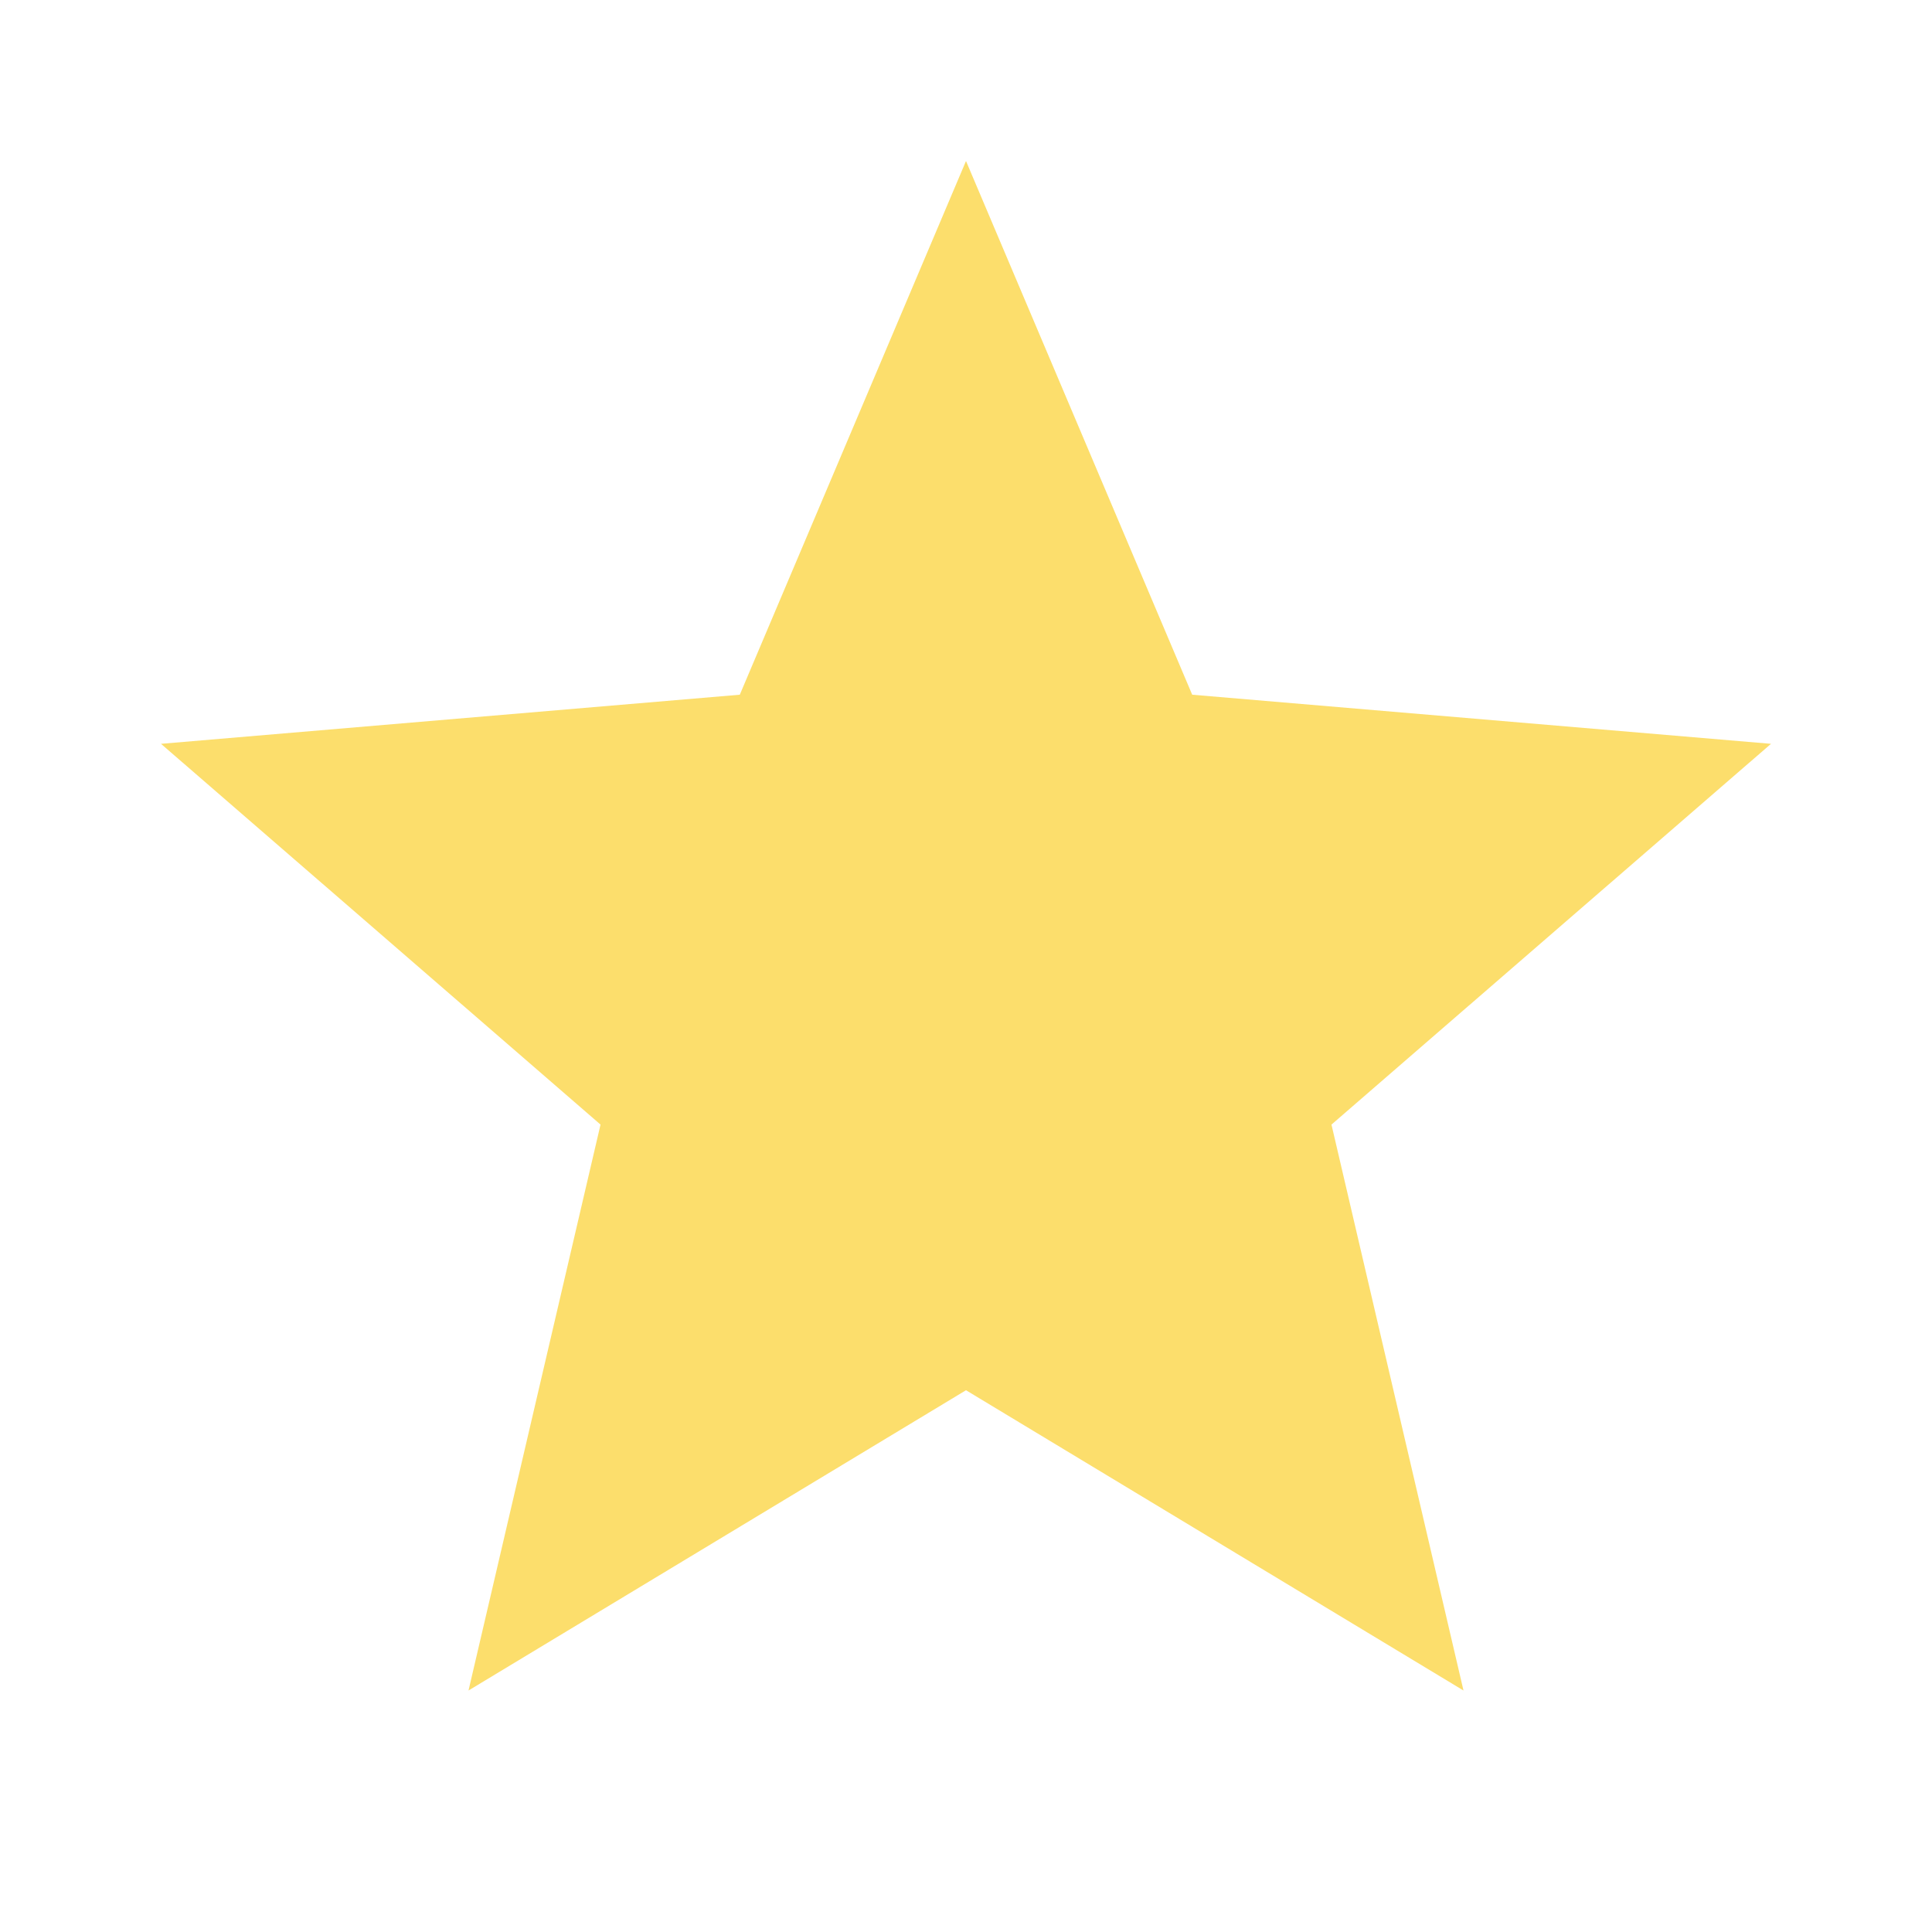
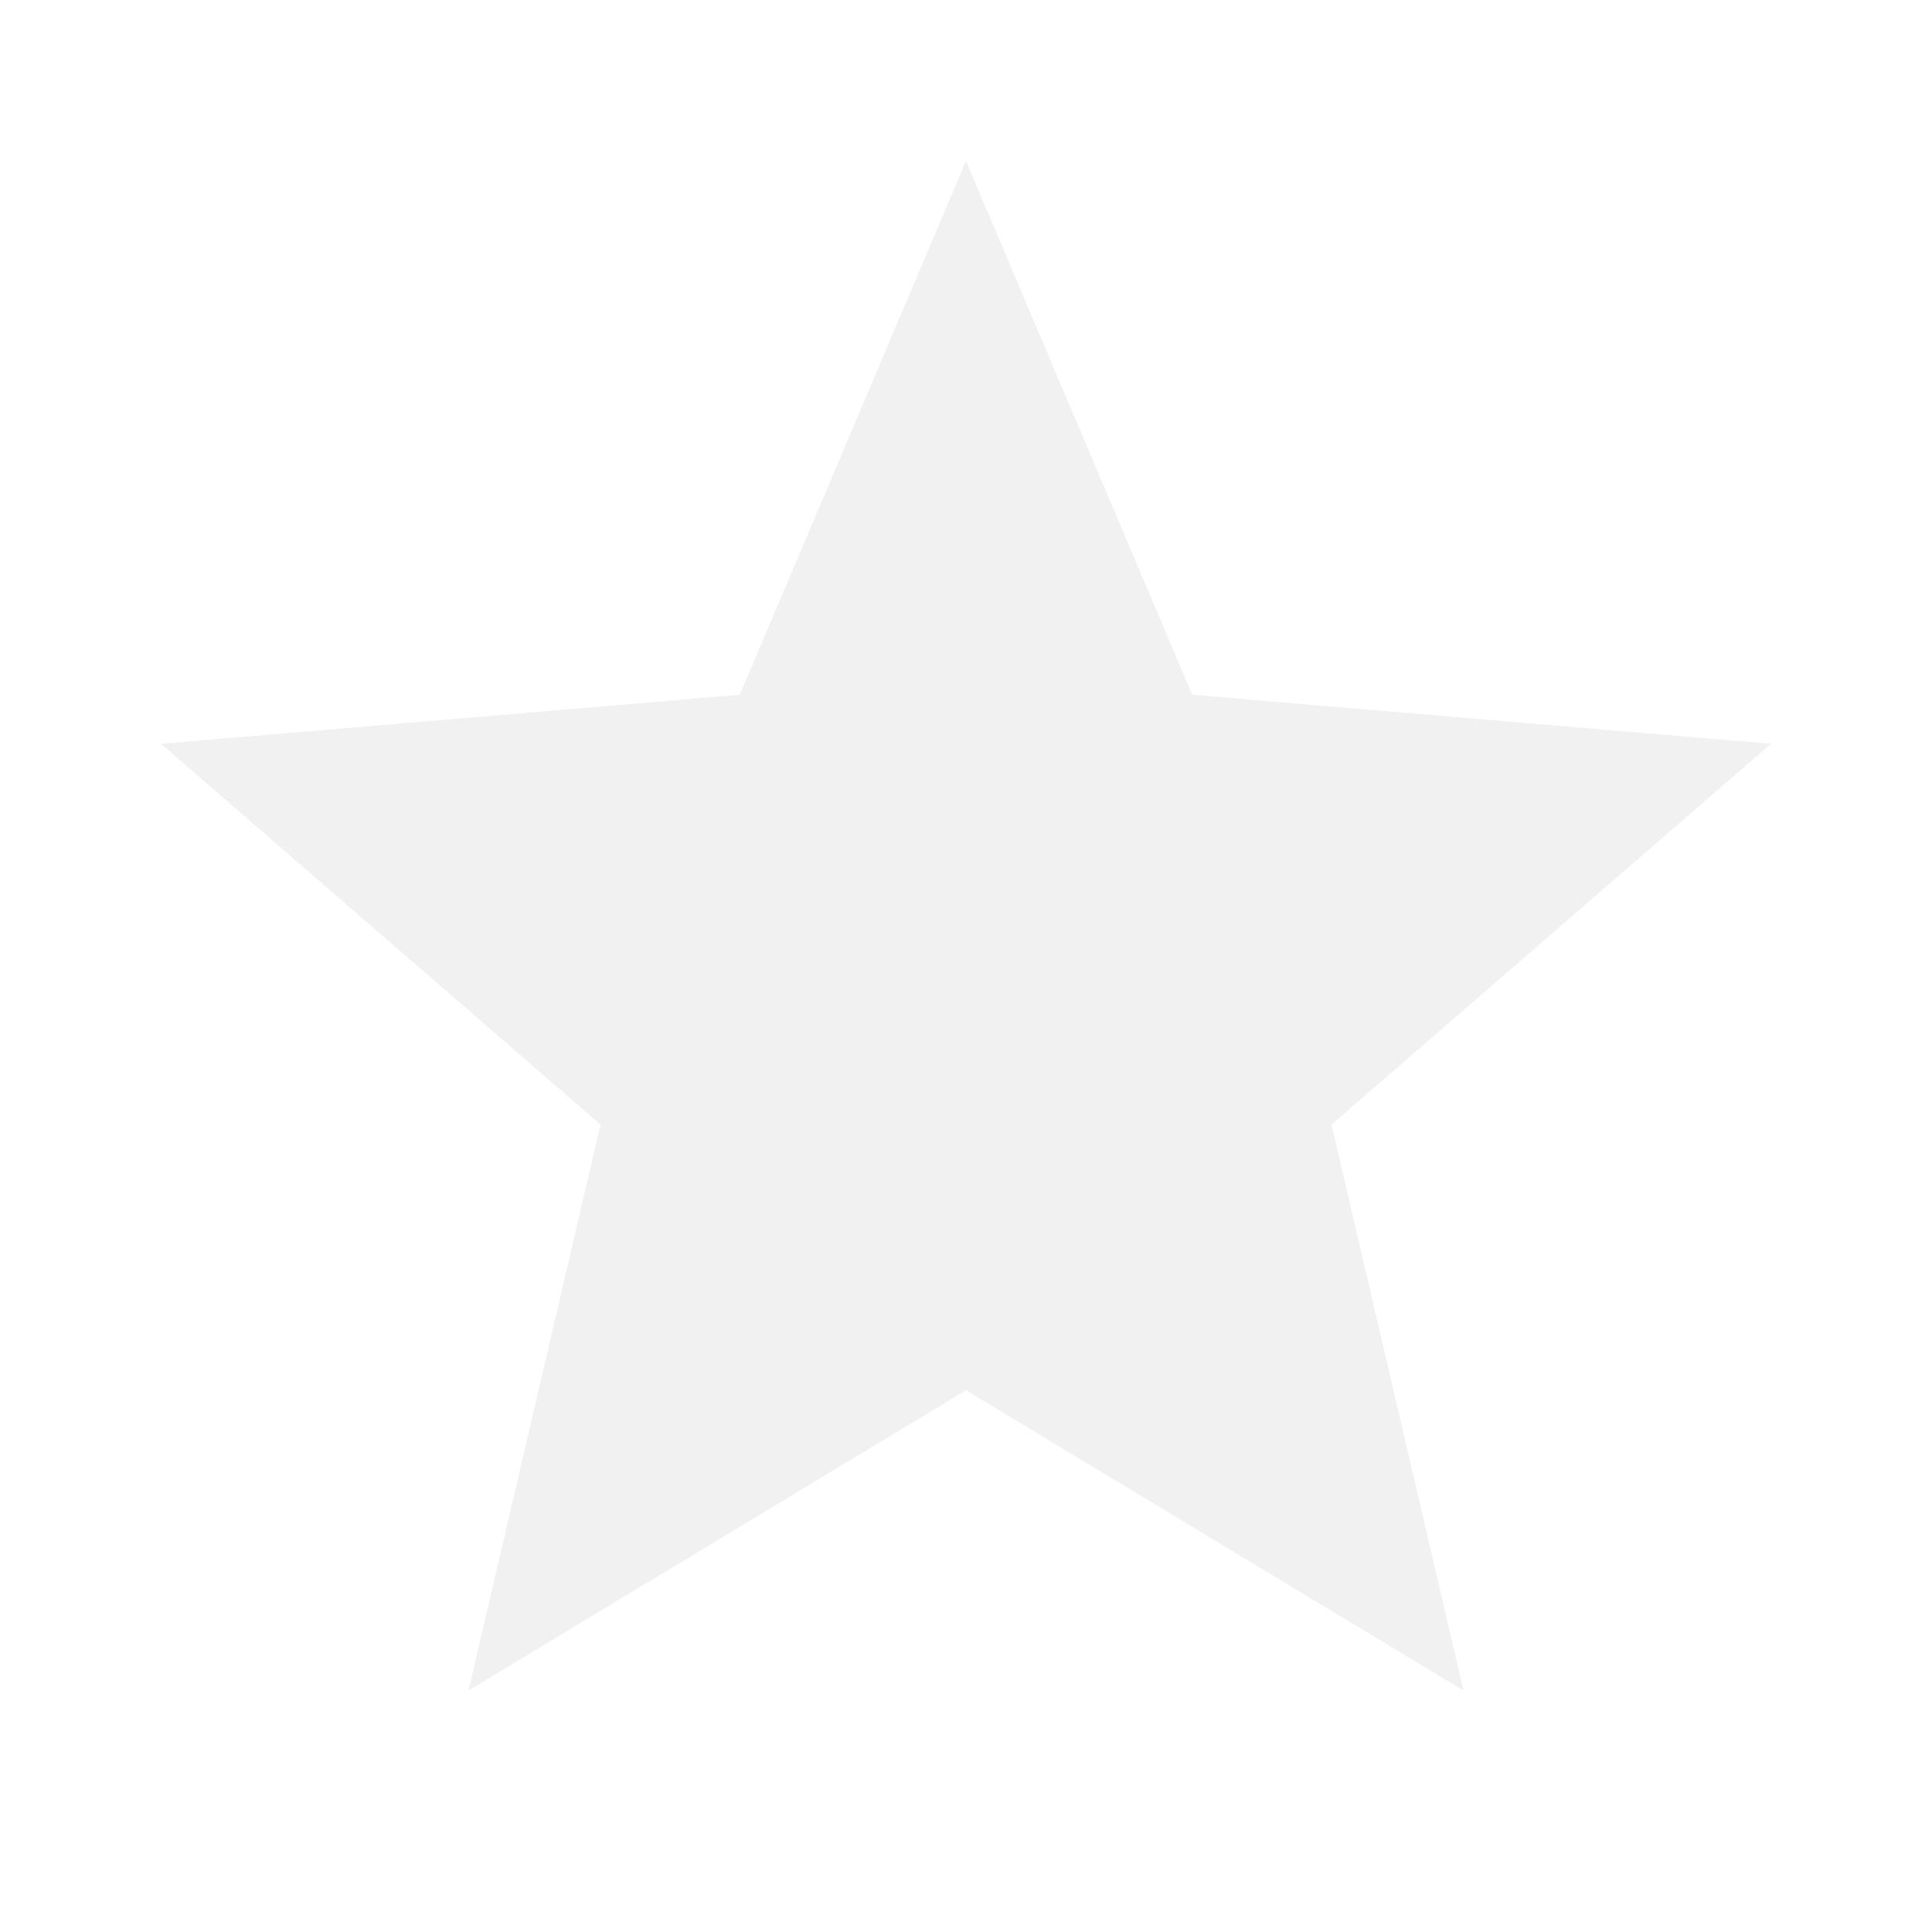
- <svg xmlns="http://www.w3.org/2000/svg" enable-background="new 0 0 24 24" height="24px" viewBox="0 0 24 24" width="24px" fill="#fcde6c">
+ <svg xmlns="http://www.w3.org/2000/svg" enable-background="new 0 0 24 24" height="24px" viewBox="0 0 24 24" width="24px" fill="#f1f1f1">
  <g>
    <path d="M0,0h24v24H0V0z" fill="none" />
    <path d="M0,0h24v24H0V0z" fill="none" />
  </g>
  <g>
    <path d="M12,17.27L18.18,21l-1.64-7.03L22,9.24l-7.19-0.61L12,2L9.19,8.63L2,9.24l5.46,4.73L5.82,21L12,17.27z" />
  </g>
</svg>
